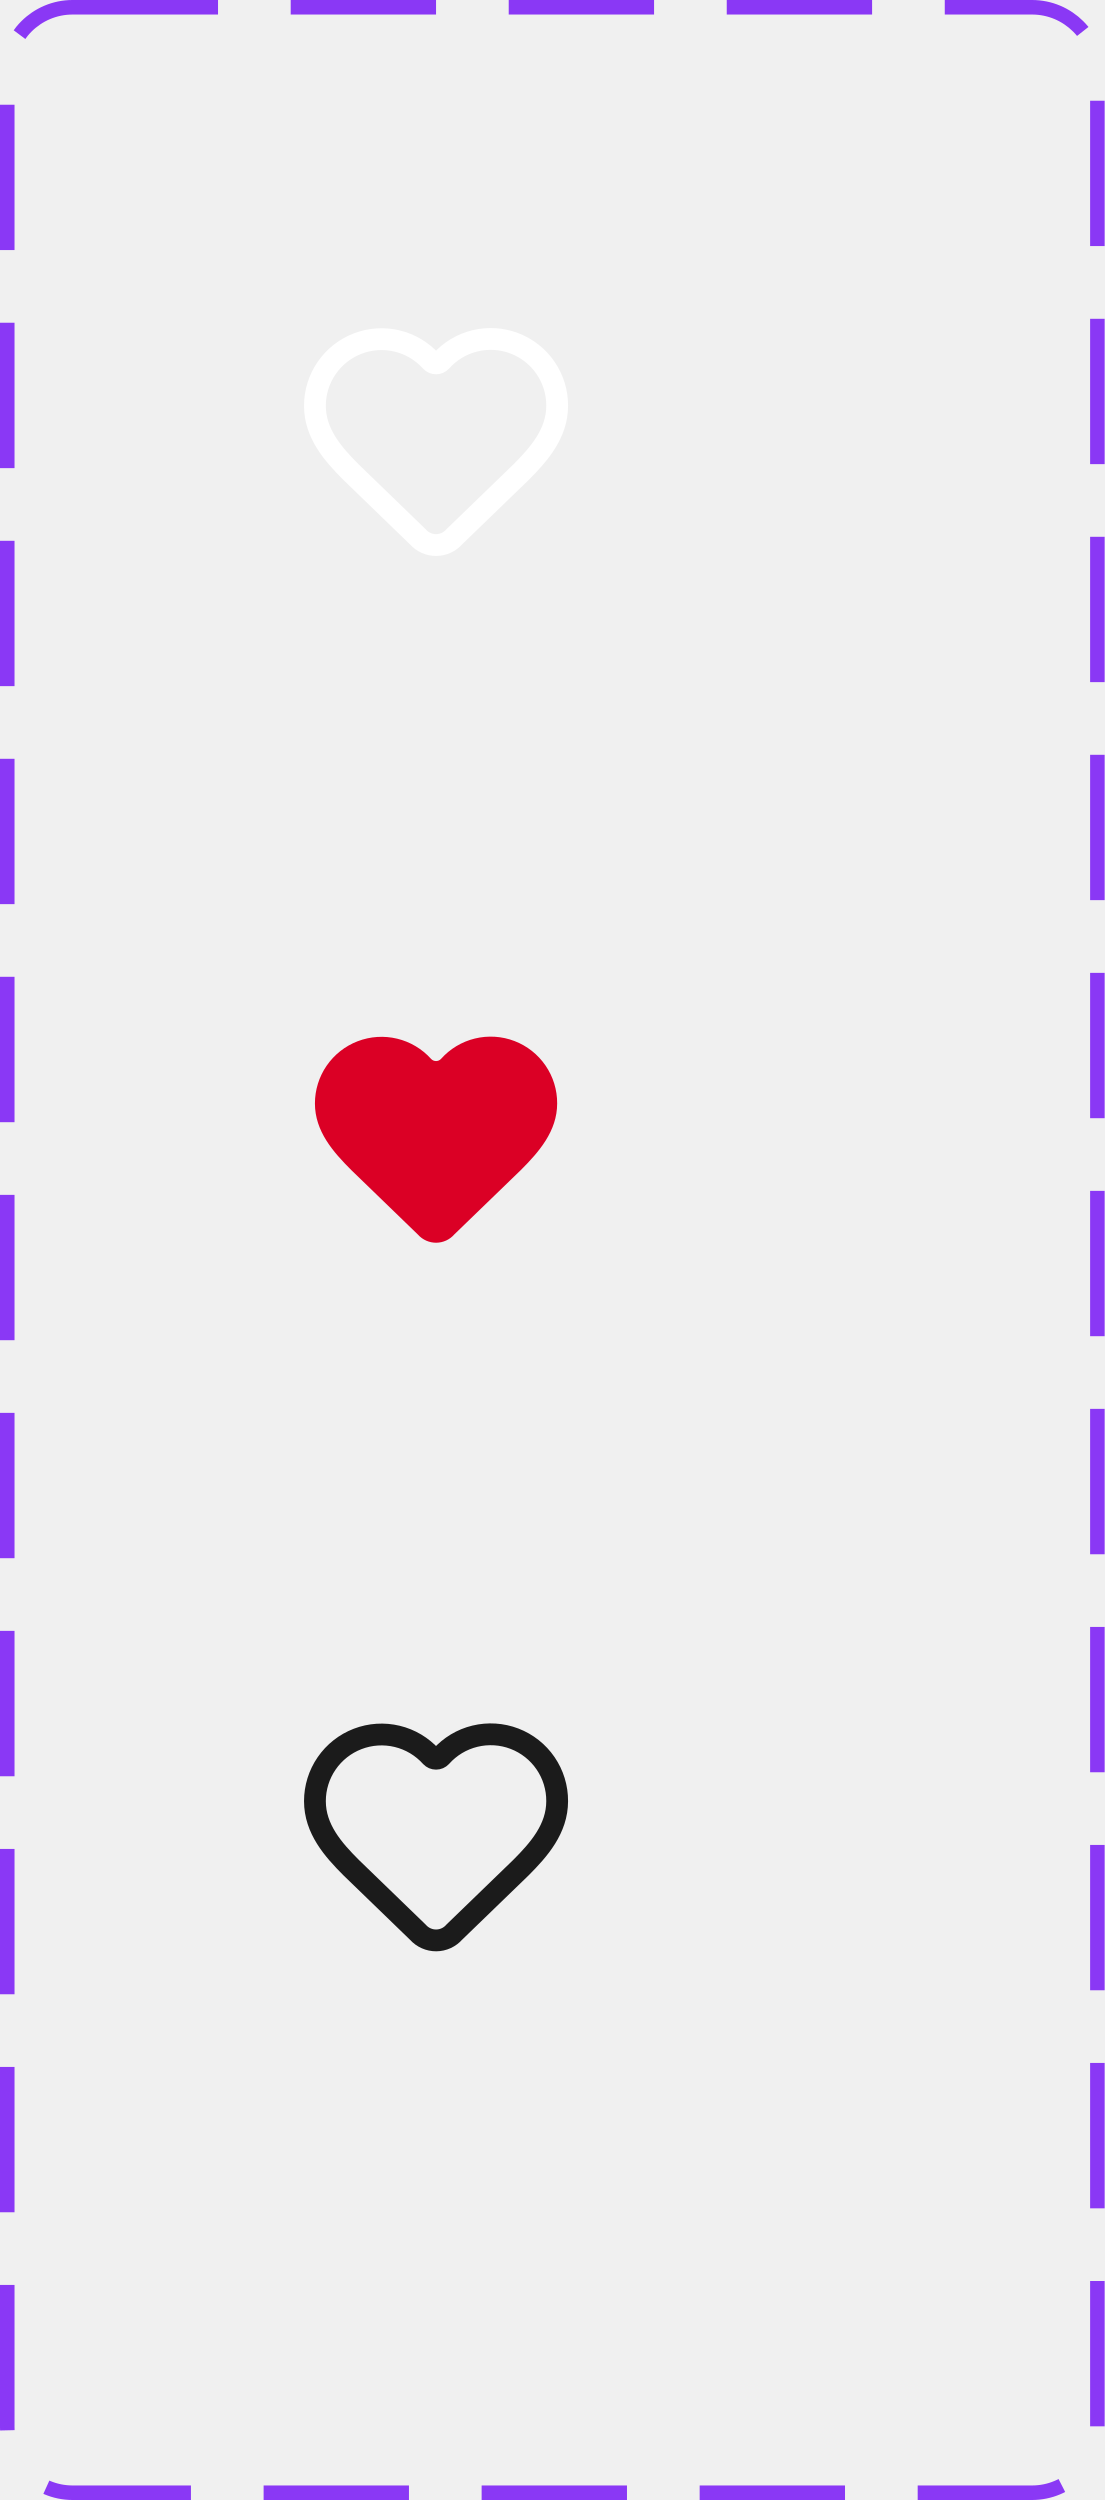
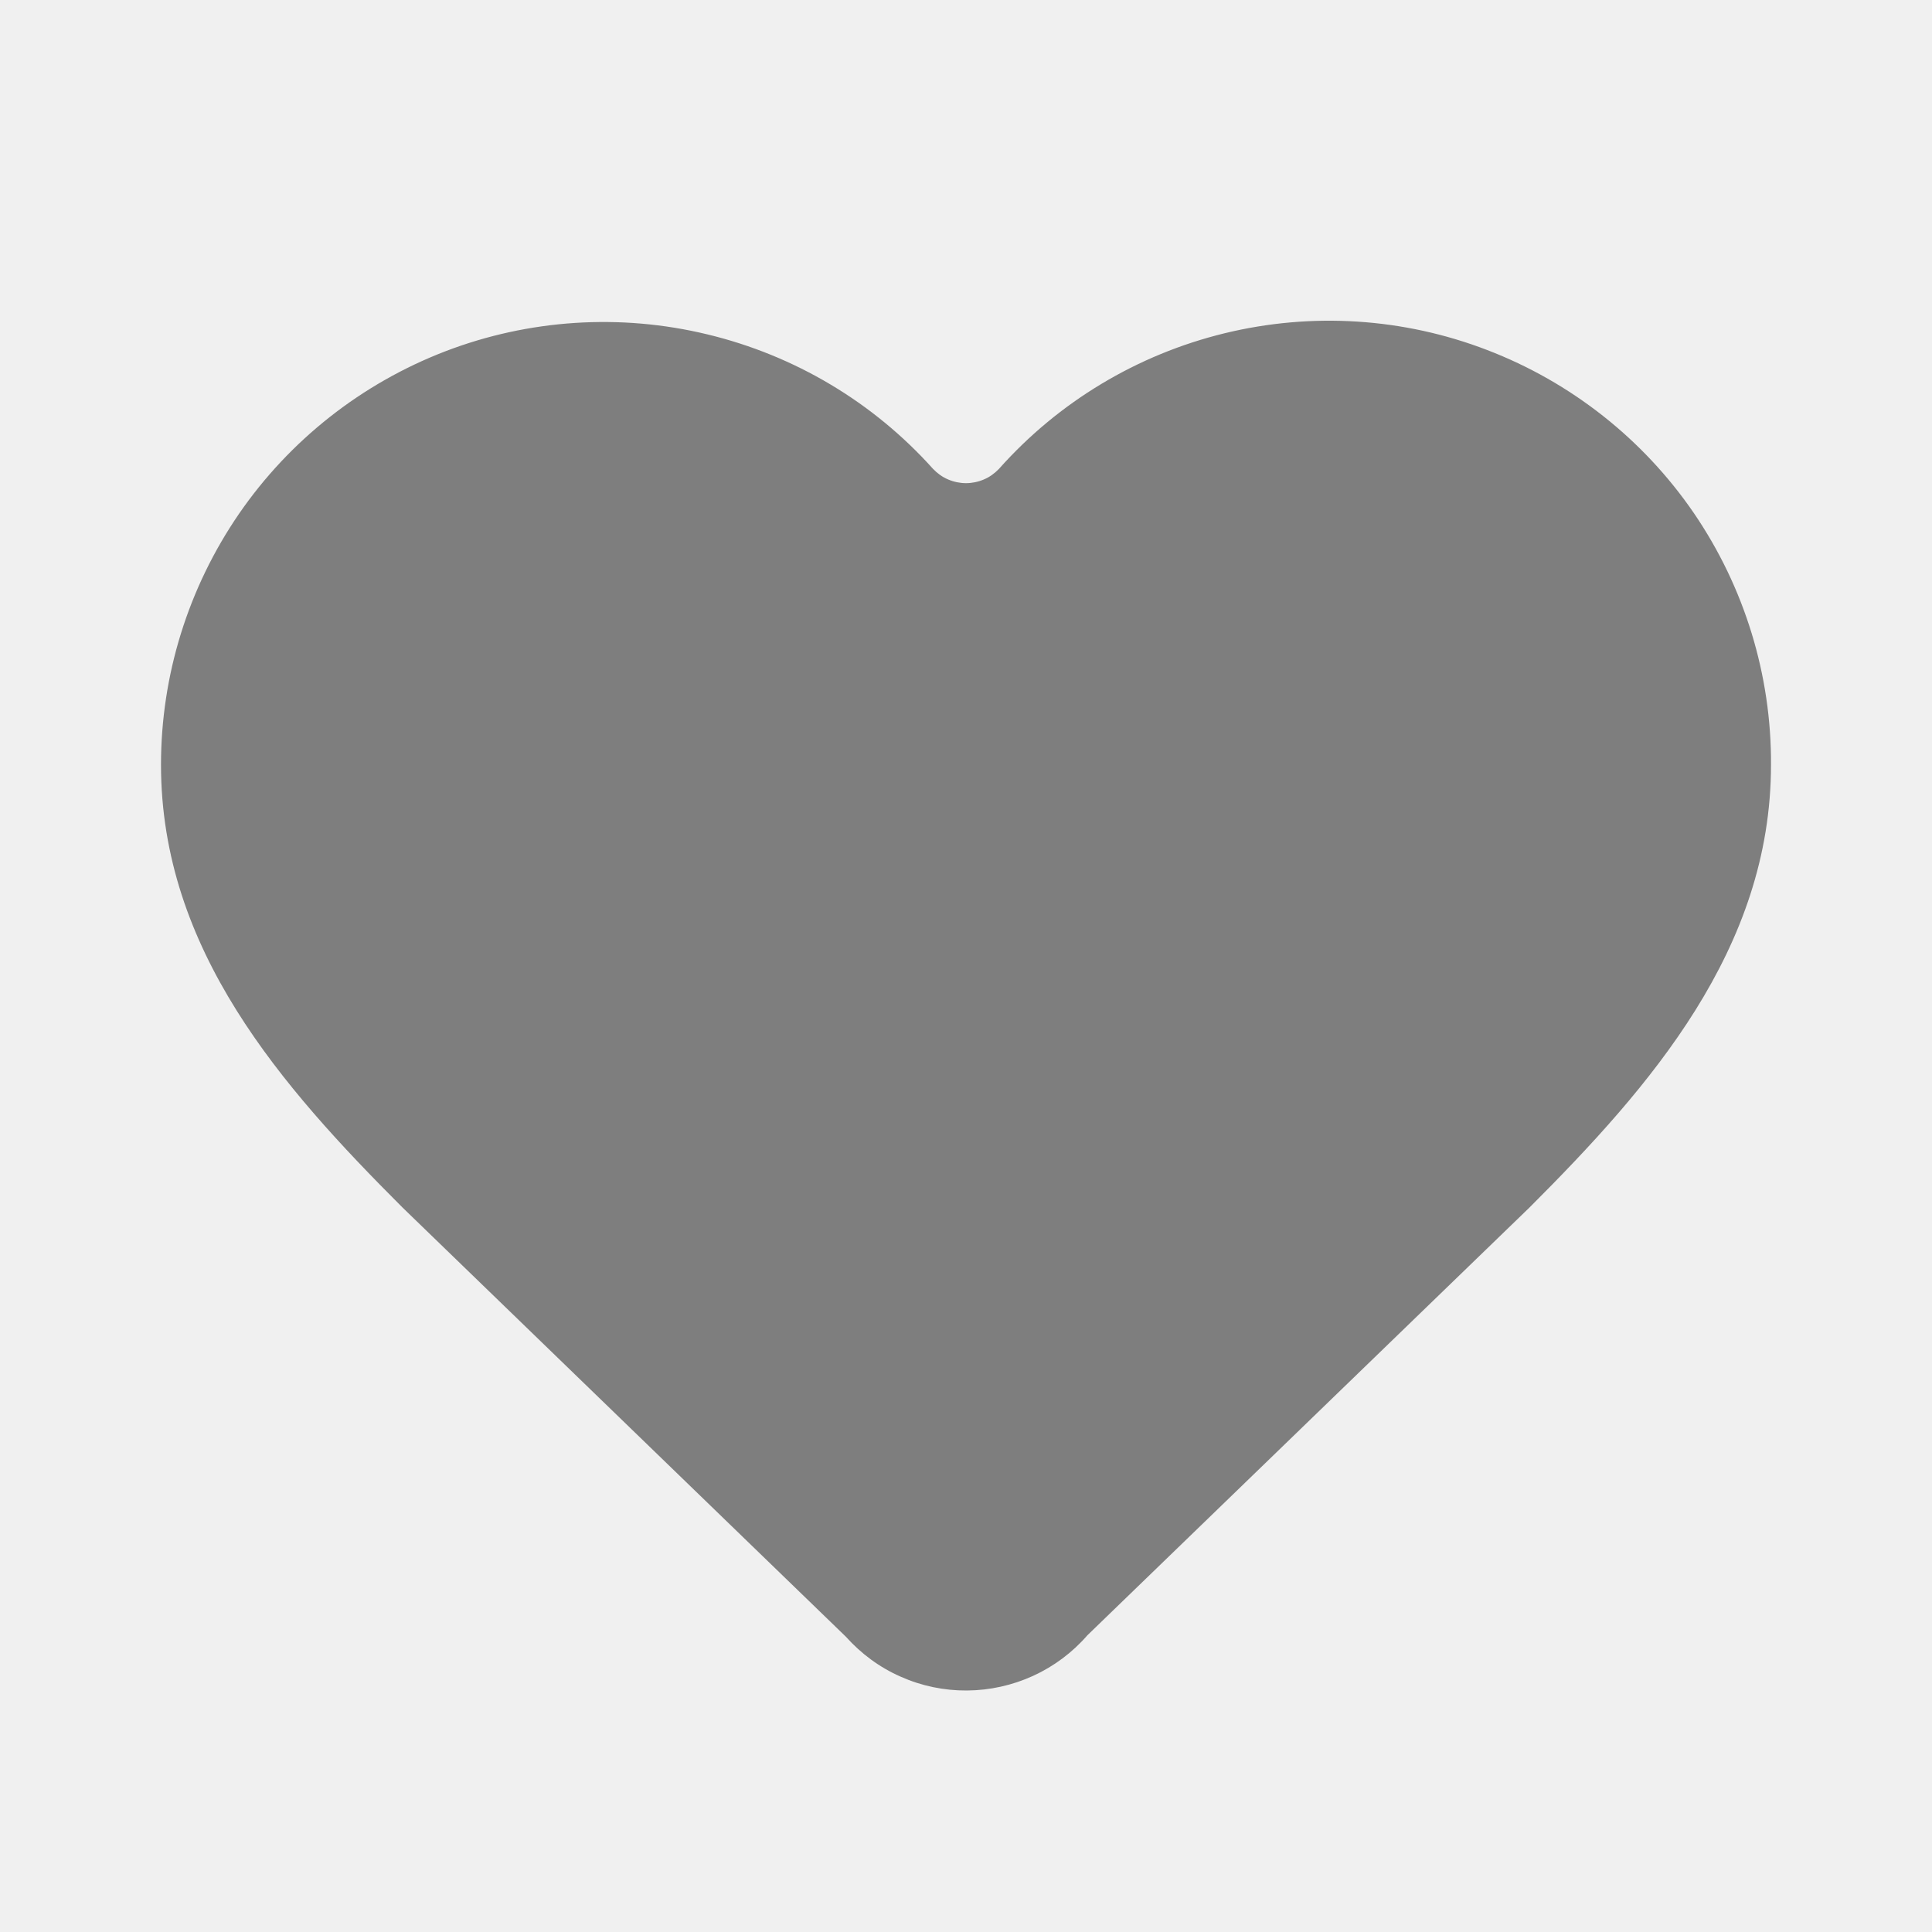
- <svg xmlns="http://www.w3.org/2000/svg" width="76" height="172" viewBox="0 0 76 172" fill="none">
-   <rect x="0.5" y="0.5" width="75" height="171" rx="4.5" stroke="#8A38F5" stroke-dasharray="10 5" />
-   <path d="M21.667 27.917C21.667 26.989 21.948 26.084 22.474 25.32C22.999 24.556 23.744 23.969 24.61 23.637C25.476 23.305 26.422 23.244 27.323 23.461C28.225 23.678 29.039 24.164 29.659 24.853C29.703 24.9 29.756 24.937 29.814 24.963C29.873 24.988 29.936 25.001 30 25.001C30.064 25.001 30.127 24.988 30.186 24.963C30.244 24.937 30.297 24.9 30.341 24.853C30.959 24.159 31.773 23.669 32.676 23.45C33.58 23.23 34.528 23.29 35.396 23.623C36.264 23.956 37.01 24.545 37.534 25.312C38.059 26.079 38.338 26.987 38.333 27.917C38.333 29.825 37.083 31.25 35.833 32.5L31.257 36.928C31.102 37.106 30.91 37.249 30.695 37.348C30.48 37.446 30.247 37.498 30.01 37.5C29.774 37.501 29.54 37.452 29.324 37.356C29.108 37.261 28.914 37.12 28.757 36.943L24.167 32.5C22.917 31.25 21.667 29.833 21.667 27.917Z" stroke="white" stroke-width="1.5" stroke-linecap="round" stroke-linejoin="round" />
-   <path d="M21.667 75.917C21.667 74.989 21.948 74.084 22.474 73.32C22.999 72.556 23.744 71.969 24.61 71.637C25.476 71.305 26.422 71.244 27.323 71.461C28.225 71.678 29.039 72.164 29.659 72.853C29.703 72.9 29.756 72.937 29.814 72.963C29.873 72.988 29.936 73.001 30 73.001C30.064 73.001 30.127 72.988 30.186 72.963C30.244 72.937 30.297 72.9 30.341 72.853C30.959 72.159 31.773 71.669 32.676 71.45C33.58 71.23 34.528 71.29 35.396 71.623C36.264 71.956 37.01 72.545 37.534 73.312C38.059 74.079 38.338 74.987 38.333 75.917C38.333 77.825 37.083 79.25 35.833 80.5L31.257 84.927C31.102 85.106 30.91 85.249 30.695 85.348C30.48 85.446 30.247 85.498 30.01 85.5C29.774 85.501 29.54 85.452 29.324 85.356C29.108 85.26 28.914 85.12 28.757 84.943L24.167 80.5C22.917 79.25 21.667 77.833 21.667 75.917Z" fill="#DB0025" />
-   <path d="M21.667 123.917C21.667 122.989 21.948 122.084 22.474 121.32C22.999 120.556 23.744 119.969 24.61 119.637C25.476 119.305 26.422 119.244 27.323 119.461C28.225 119.678 29.039 120.164 29.659 120.853C29.703 120.9 29.756 120.937 29.814 120.963C29.873 120.988 29.936 121.001 30 121.001C30.064 121.001 30.127 120.988 30.186 120.963C30.244 120.937 30.297 120.9 30.341 120.853C30.959 120.159 31.773 119.669 32.676 119.45C33.58 119.23 34.528 119.29 35.396 119.623C36.264 119.956 37.01 120.545 37.534 121.312C38.059 122.079 38.338 122.987 38.333 123.917C38.333 125.825 37.083 127.25 35.833 128.5L31.257 132.928C31.102 133.106 30.91 133.249 30.695 133.348C30.48 133.446 30.247 133.498 30.01 133.5C29.774 133.501 29.54 133.452 29.324 133.356C29.108 133.261 28.914 133.12 28.757 132.943L24.167 128.5C22.917 127.25 21.667 125.833 21.667 123.917Z" stroke="#1B1B1B" stroke-width="1.5" stroke-linecap="round" stroke-linejoin="round" />
+ <svg xmlns="http://www.w3.org/2000/svg" width="12" height="12" viewBox="0 0 12 12" fill="none">
+   <path d="M1 4.75C1 4.194 1.169 3.651 1.484 3.192C1.799 2.734 2.246 2.382 2.766 2.182C3.285 1.983 3.853 1.946 4.394 2.077C4.935 2.207 5.424 2.498 5.795 2.912C5.822 2.94 5.853 2.963 5.889 2.978C5.924 2.993 5.962 3.001 6 3.001C6.038 3.001 6.076 2.993 6.111 2.978C6.147 2.963 6.178 2.94 6.205 2.912C6.575 2.496 7.064 2.202 7.606 2.07C8.148 1.938 8.717 1.974 9.237 2.174C9.758 2.374 10.206 2.727 10.521 3.187C10.835 3.647 11.003 4.193 11 4.75C11 5.895 10.25 6.75 9.5 7.5L6.754 10.157C6.661 10.264 6.546 10.35 6.417 10.409C6.288 10.468 6.148 10.499 6.006 10.5C5.864 10.501 5.724 10.472 5.594 10.414C5.464 10.357 5.349 10.272 5.254 10.166L2.5 7.5C1.75 6.75 1 5.9 1 4.75Z" fill="#7E7E7E" />
</svg>
